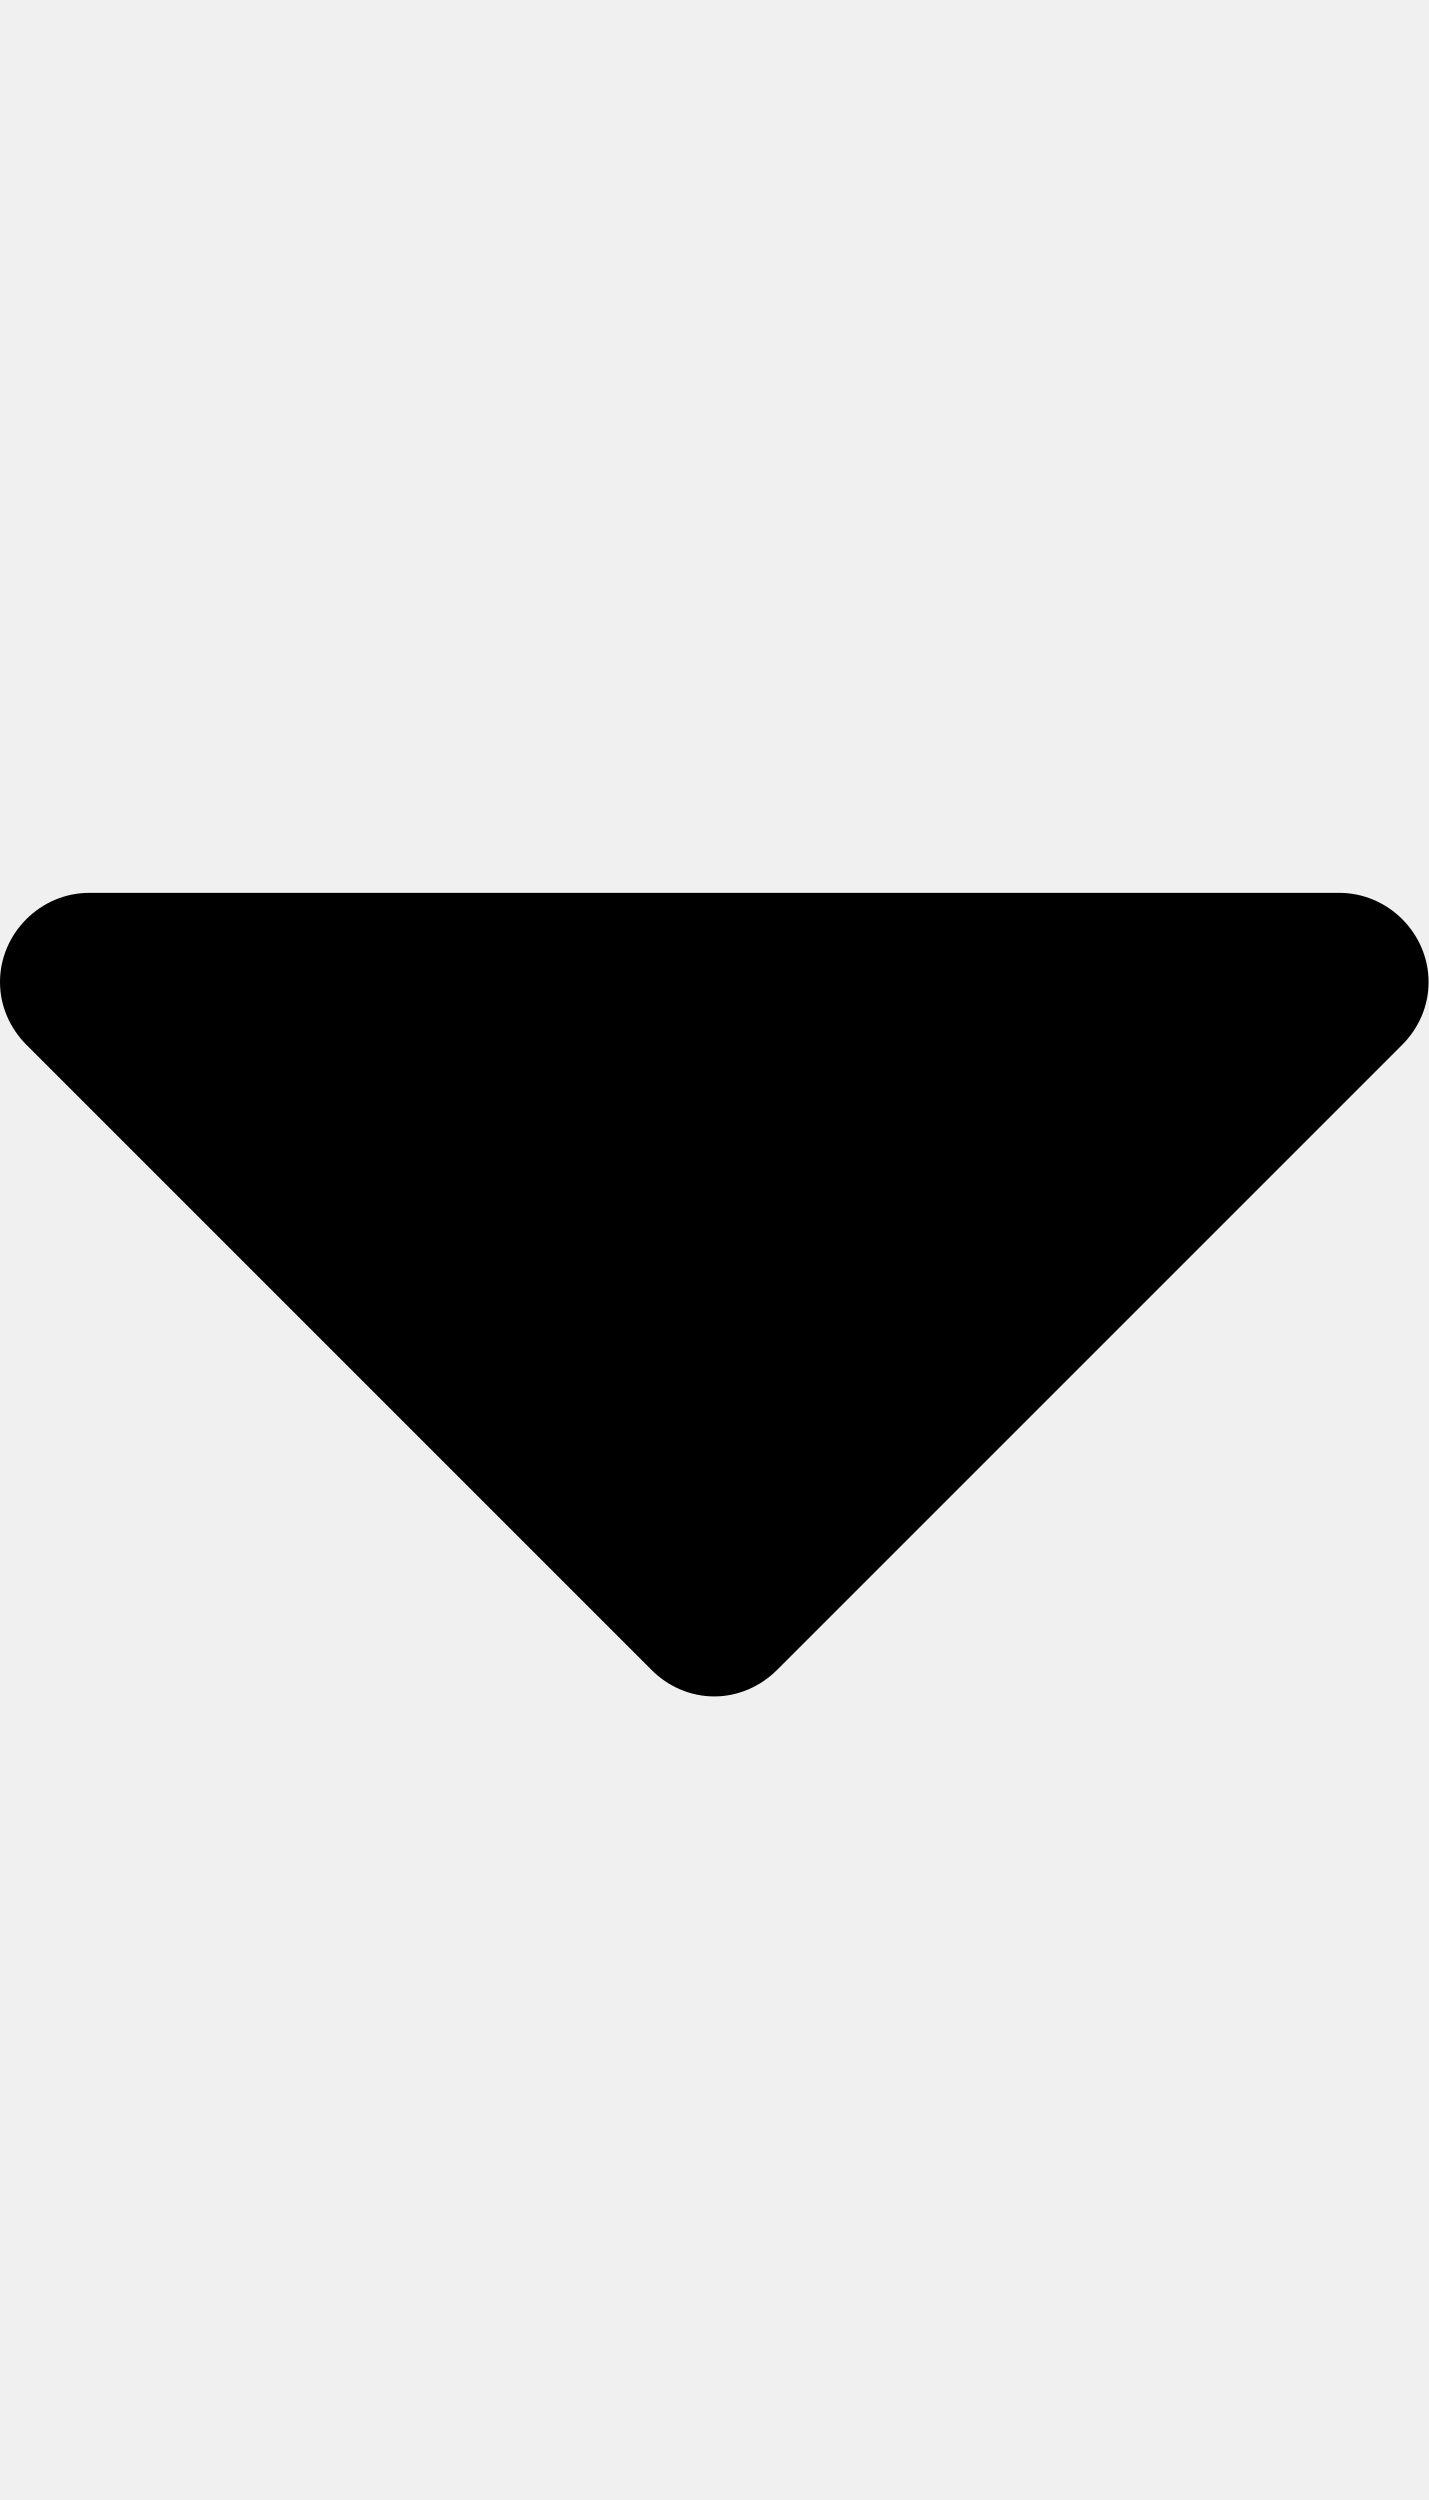
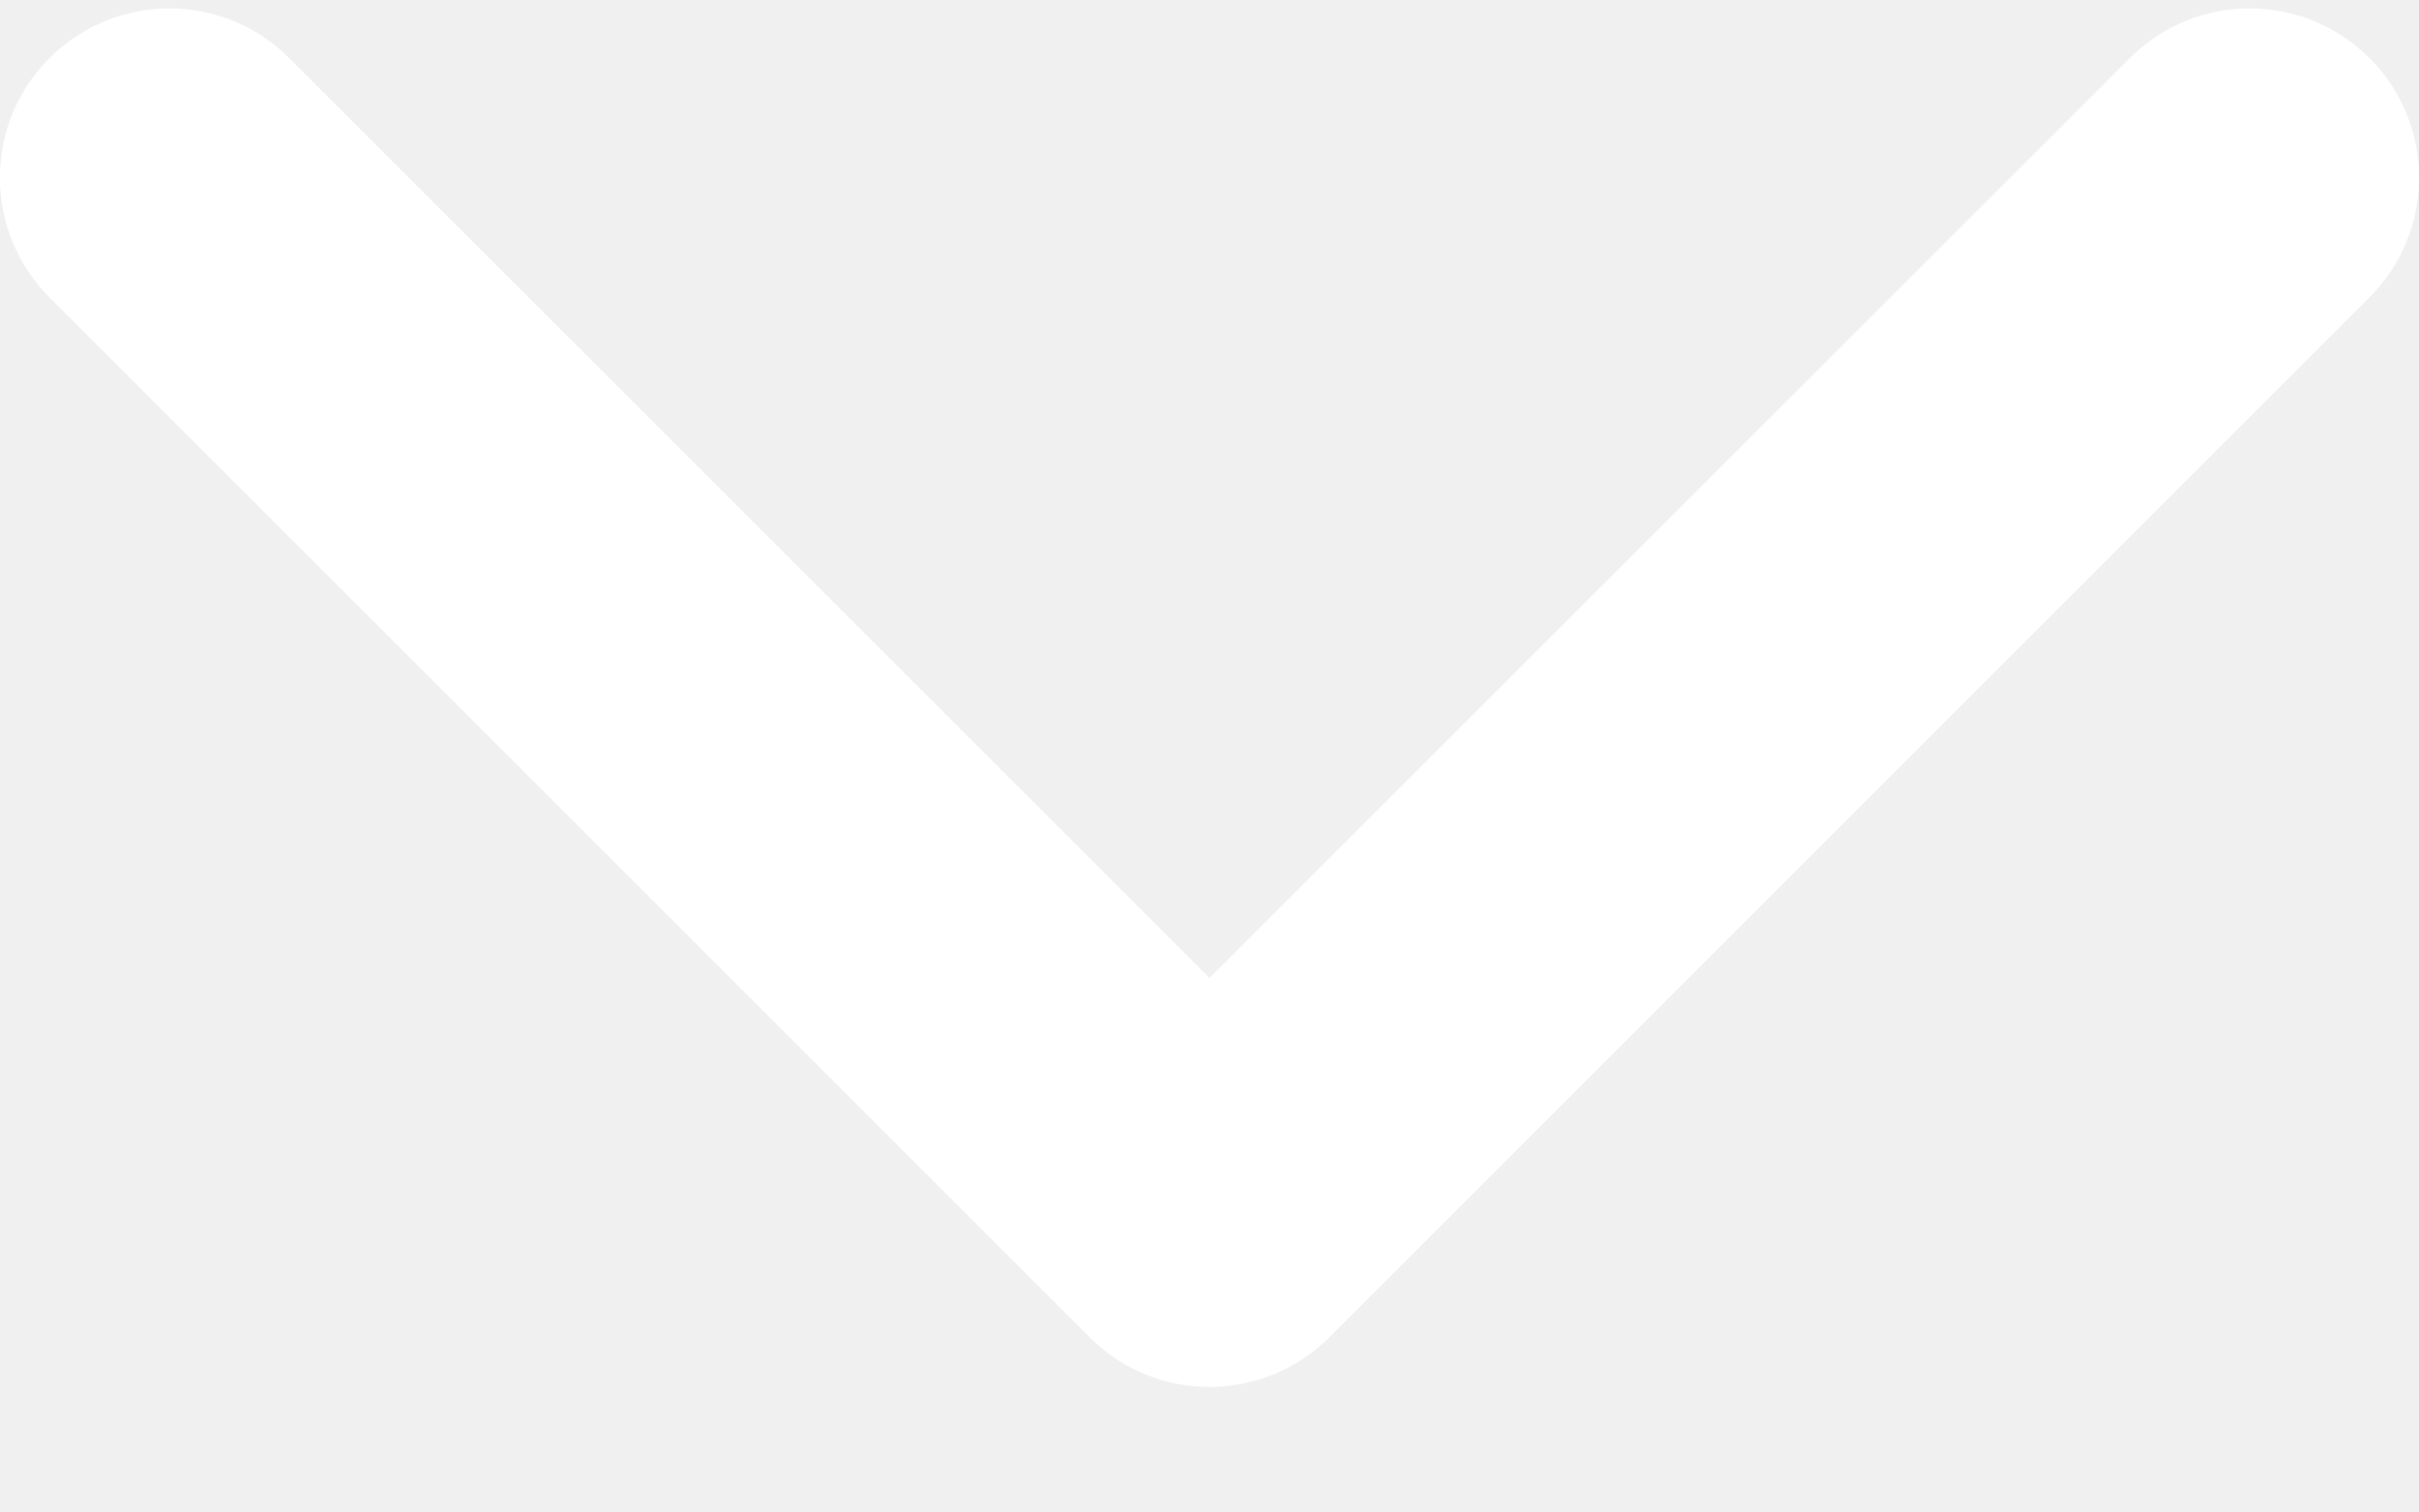
- <svg xmlns="http://www.w3.org/2000/svg" version="1.1" width="16" height="28" viewBox="0 0 16 28">
-   <path fill="currentColor" d="M16 11c0 0.266-0.109 0.516-0.297 0.703l-7 7c-0.187 0.187-0.438 0.297-0.703 0.297s-0.516-0.109-0.703-0.297l-7-7c-0.187-0.187-0.297-0.438-0.297-0.703 0-0.547 0.453-1 1-1h14c0.547 0 1 0.453 1 1z" />
+ <svg xmlns="http://www.w3.org/2000/svg" width="8" height="5" viewBox="0 0 8 5" fill="none">
+   <path d="M4 4.588C3.857 4.588 3.713 4.533 3.604 4.424L0.164 0.984C-0.055 0.765 -0.055 0.41 0.164 0.192C0.383 -0.027 0.738 -0.027 0.956 0.192L4 3.235L7.044 0.192C7.262 -0.027 7.617 -0.027 7.836 0.192C8.055 0.41 8.055 0.765 7.836 0.984L4.396 4.424C4.287 4.533 4.143 4.588 4 4.588Z" fill="#FFFFFF" />
</svg>
